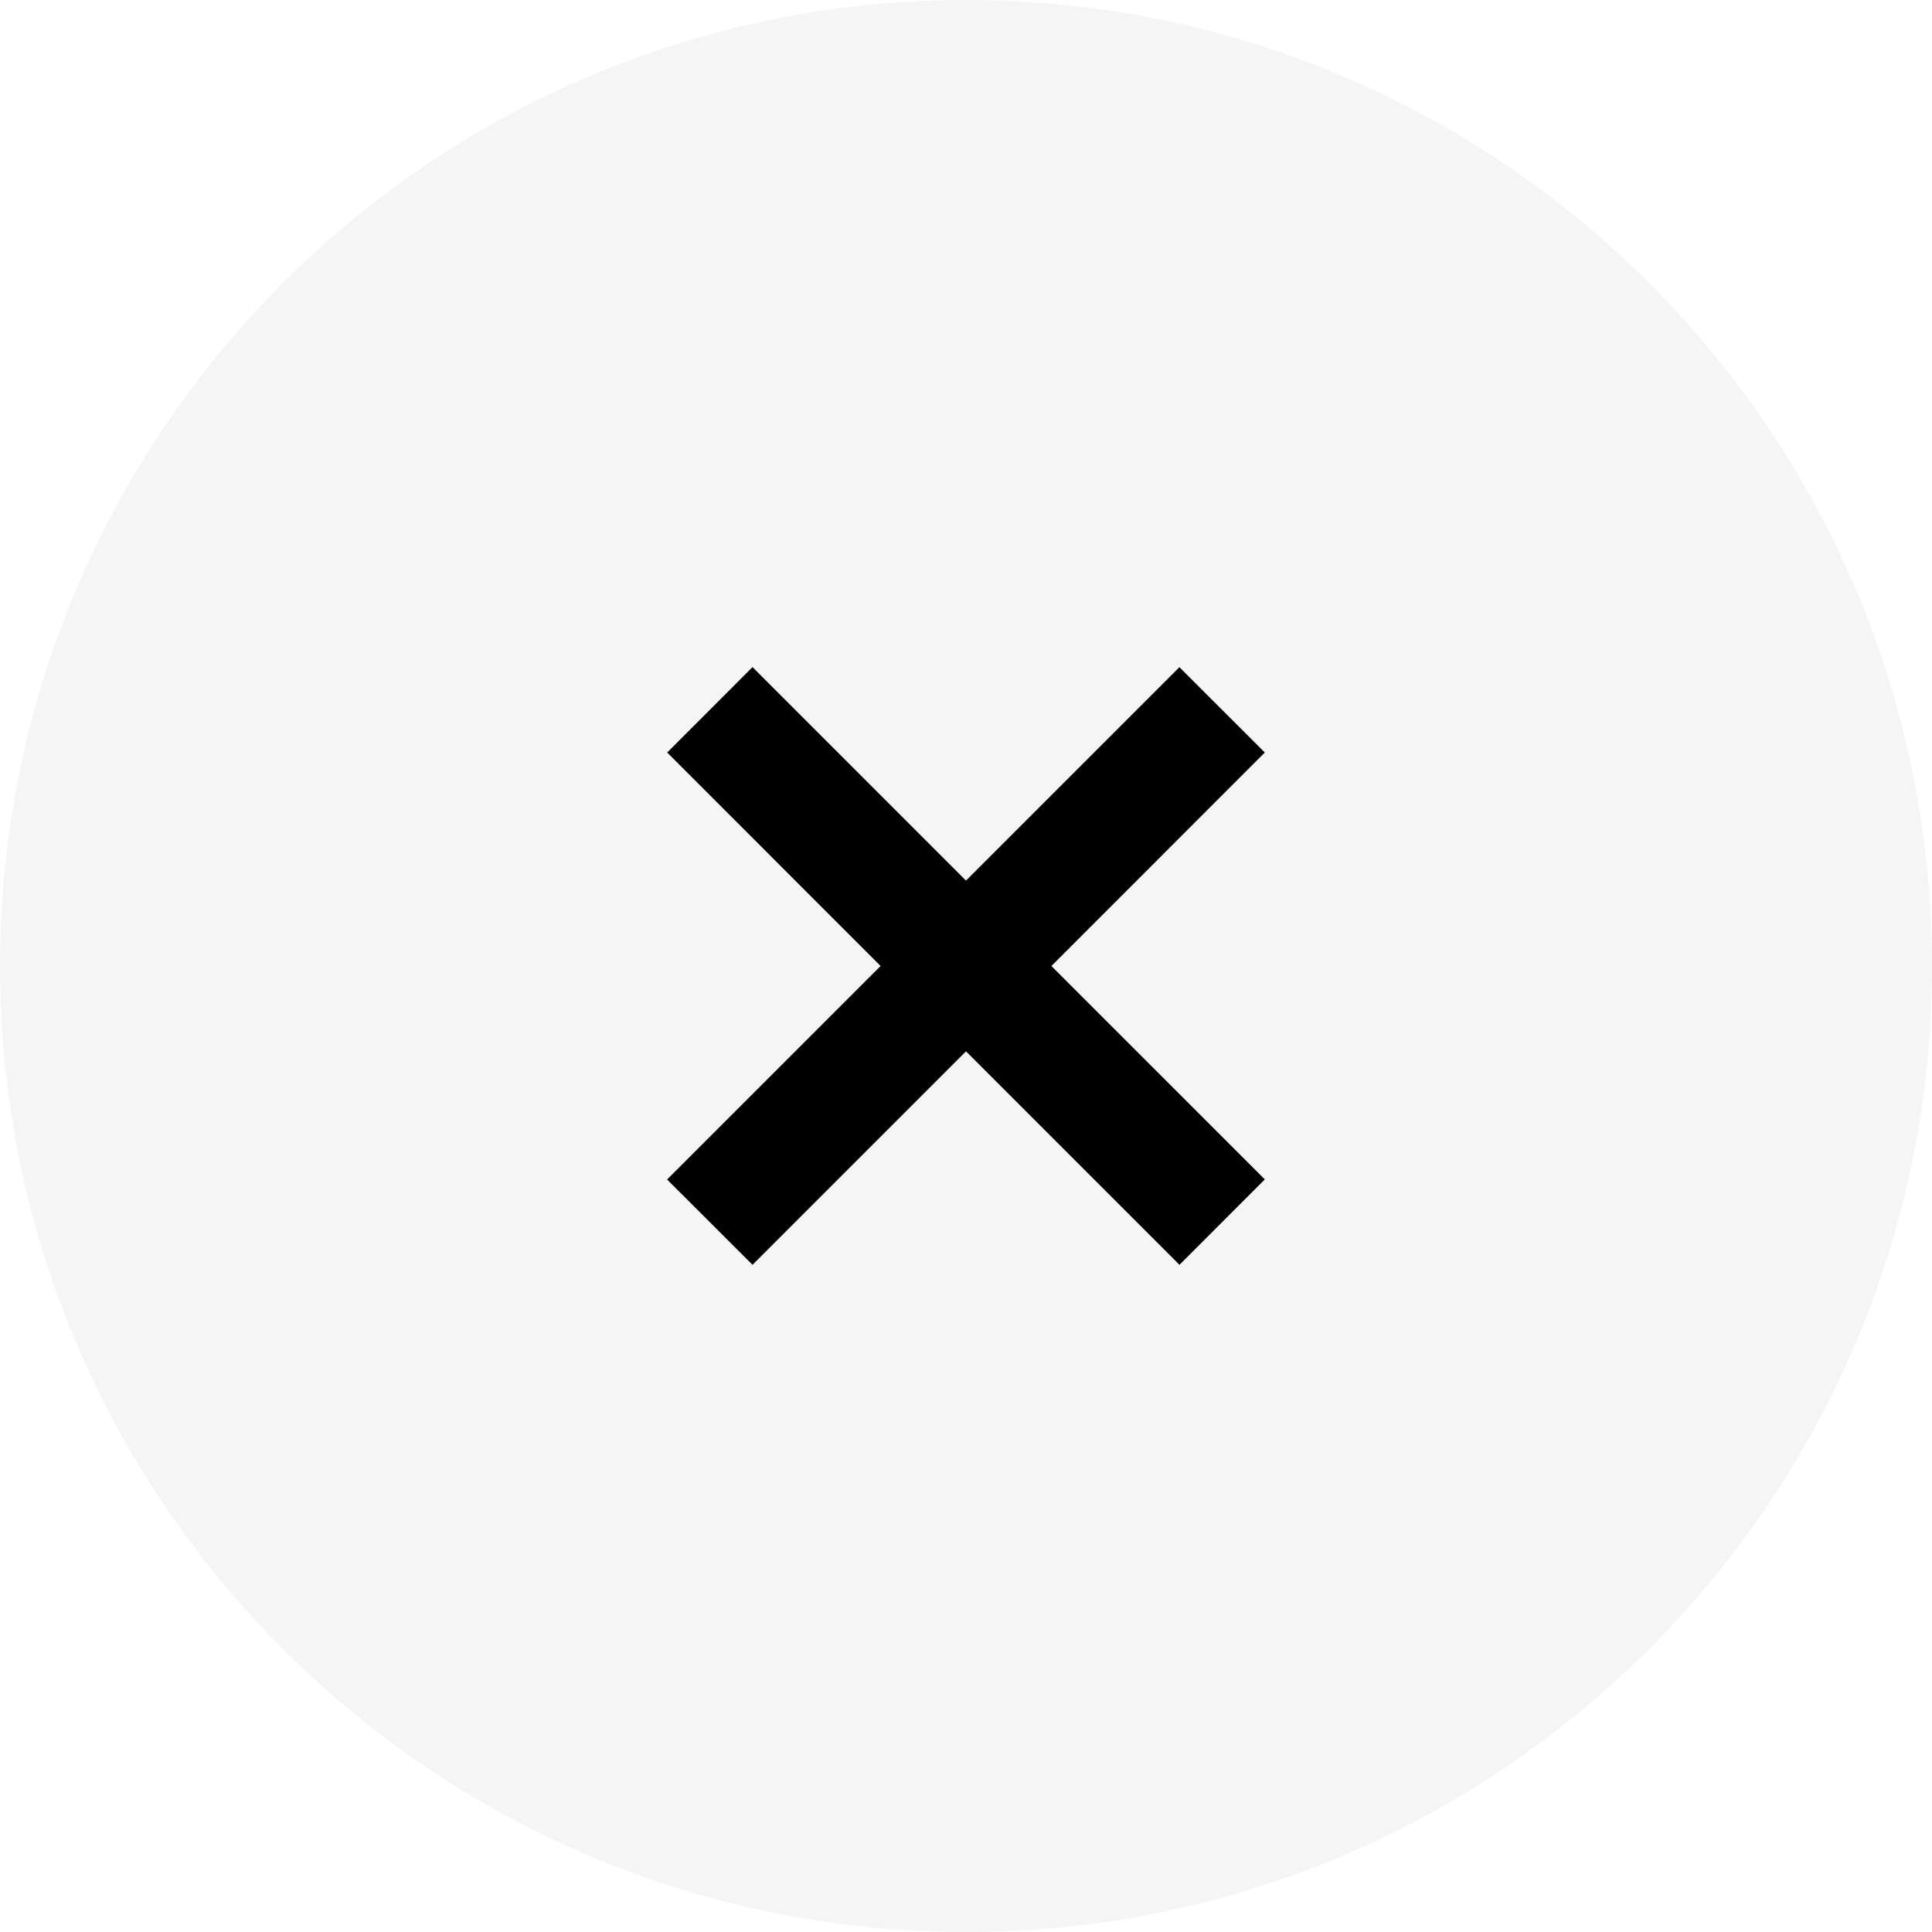
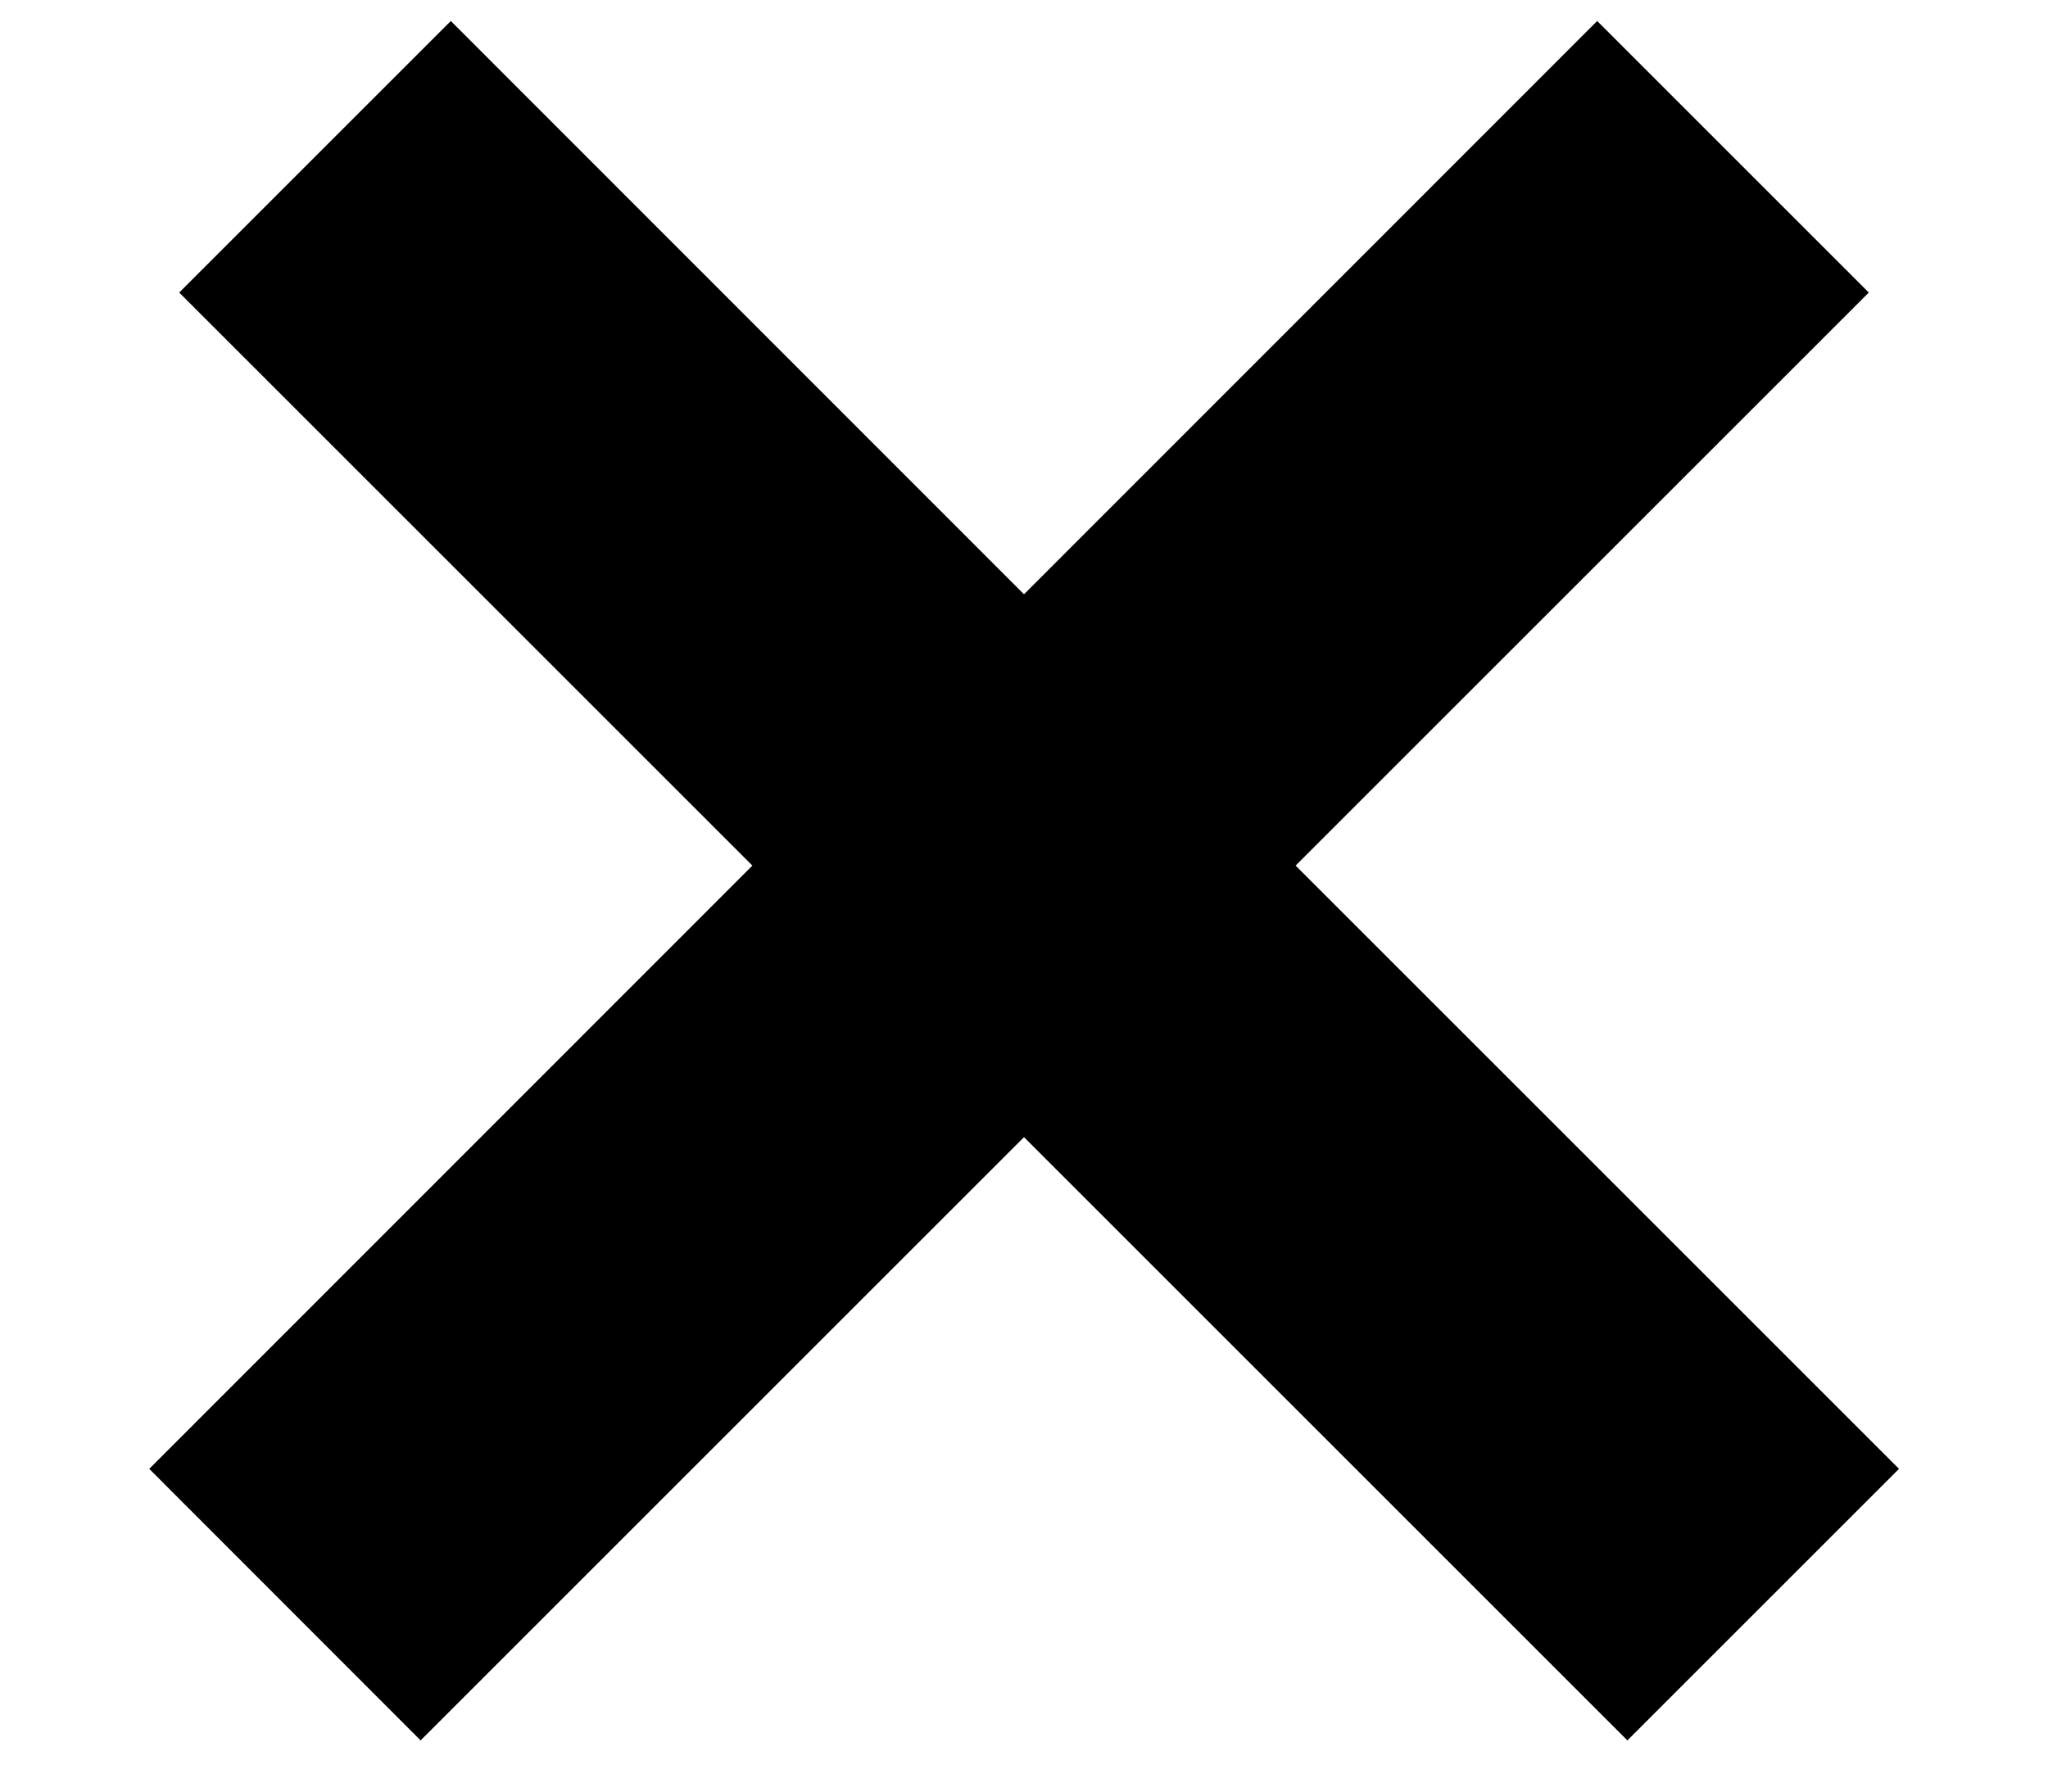
- <svg xmlns="http://www.w3.org/2000/svg" width="24" height="24" viewBox="0 0 24 24" fill="none">
-   <rect width="24" height="24" rx="12" fill="#F5F5F5" />
-   <path fill-rule="evenodd" clip-rule="evenodd" d="M12 13.06L14.652 15.712L15.712 14.651L13.061 12L15.712 9.348L14.651 8.288L12 10.939L9.348 8.287L8.288 9.348L10.939 12L8.287 14.652L9.348 15.712L12 13.06Z" fill="black" />
+ <svg xmlns="http://www.w3.org/2000/svg" width="8" height="7" viewBox="0 0 8 7" fill="none">
+   <path fill-rule="evenodd" clip-rule="evenodd" d="M5.061 3.382L7.3 1.143L6.239 0.082L4 2.322L1.761 0.082L0.7 1.143L2.939 3.382L0.583 5.739L1.643 6.8L4 4.443L6.357 6.8L7.418 5.739L5.061 3.382Z" fill="black" />
</svg>
